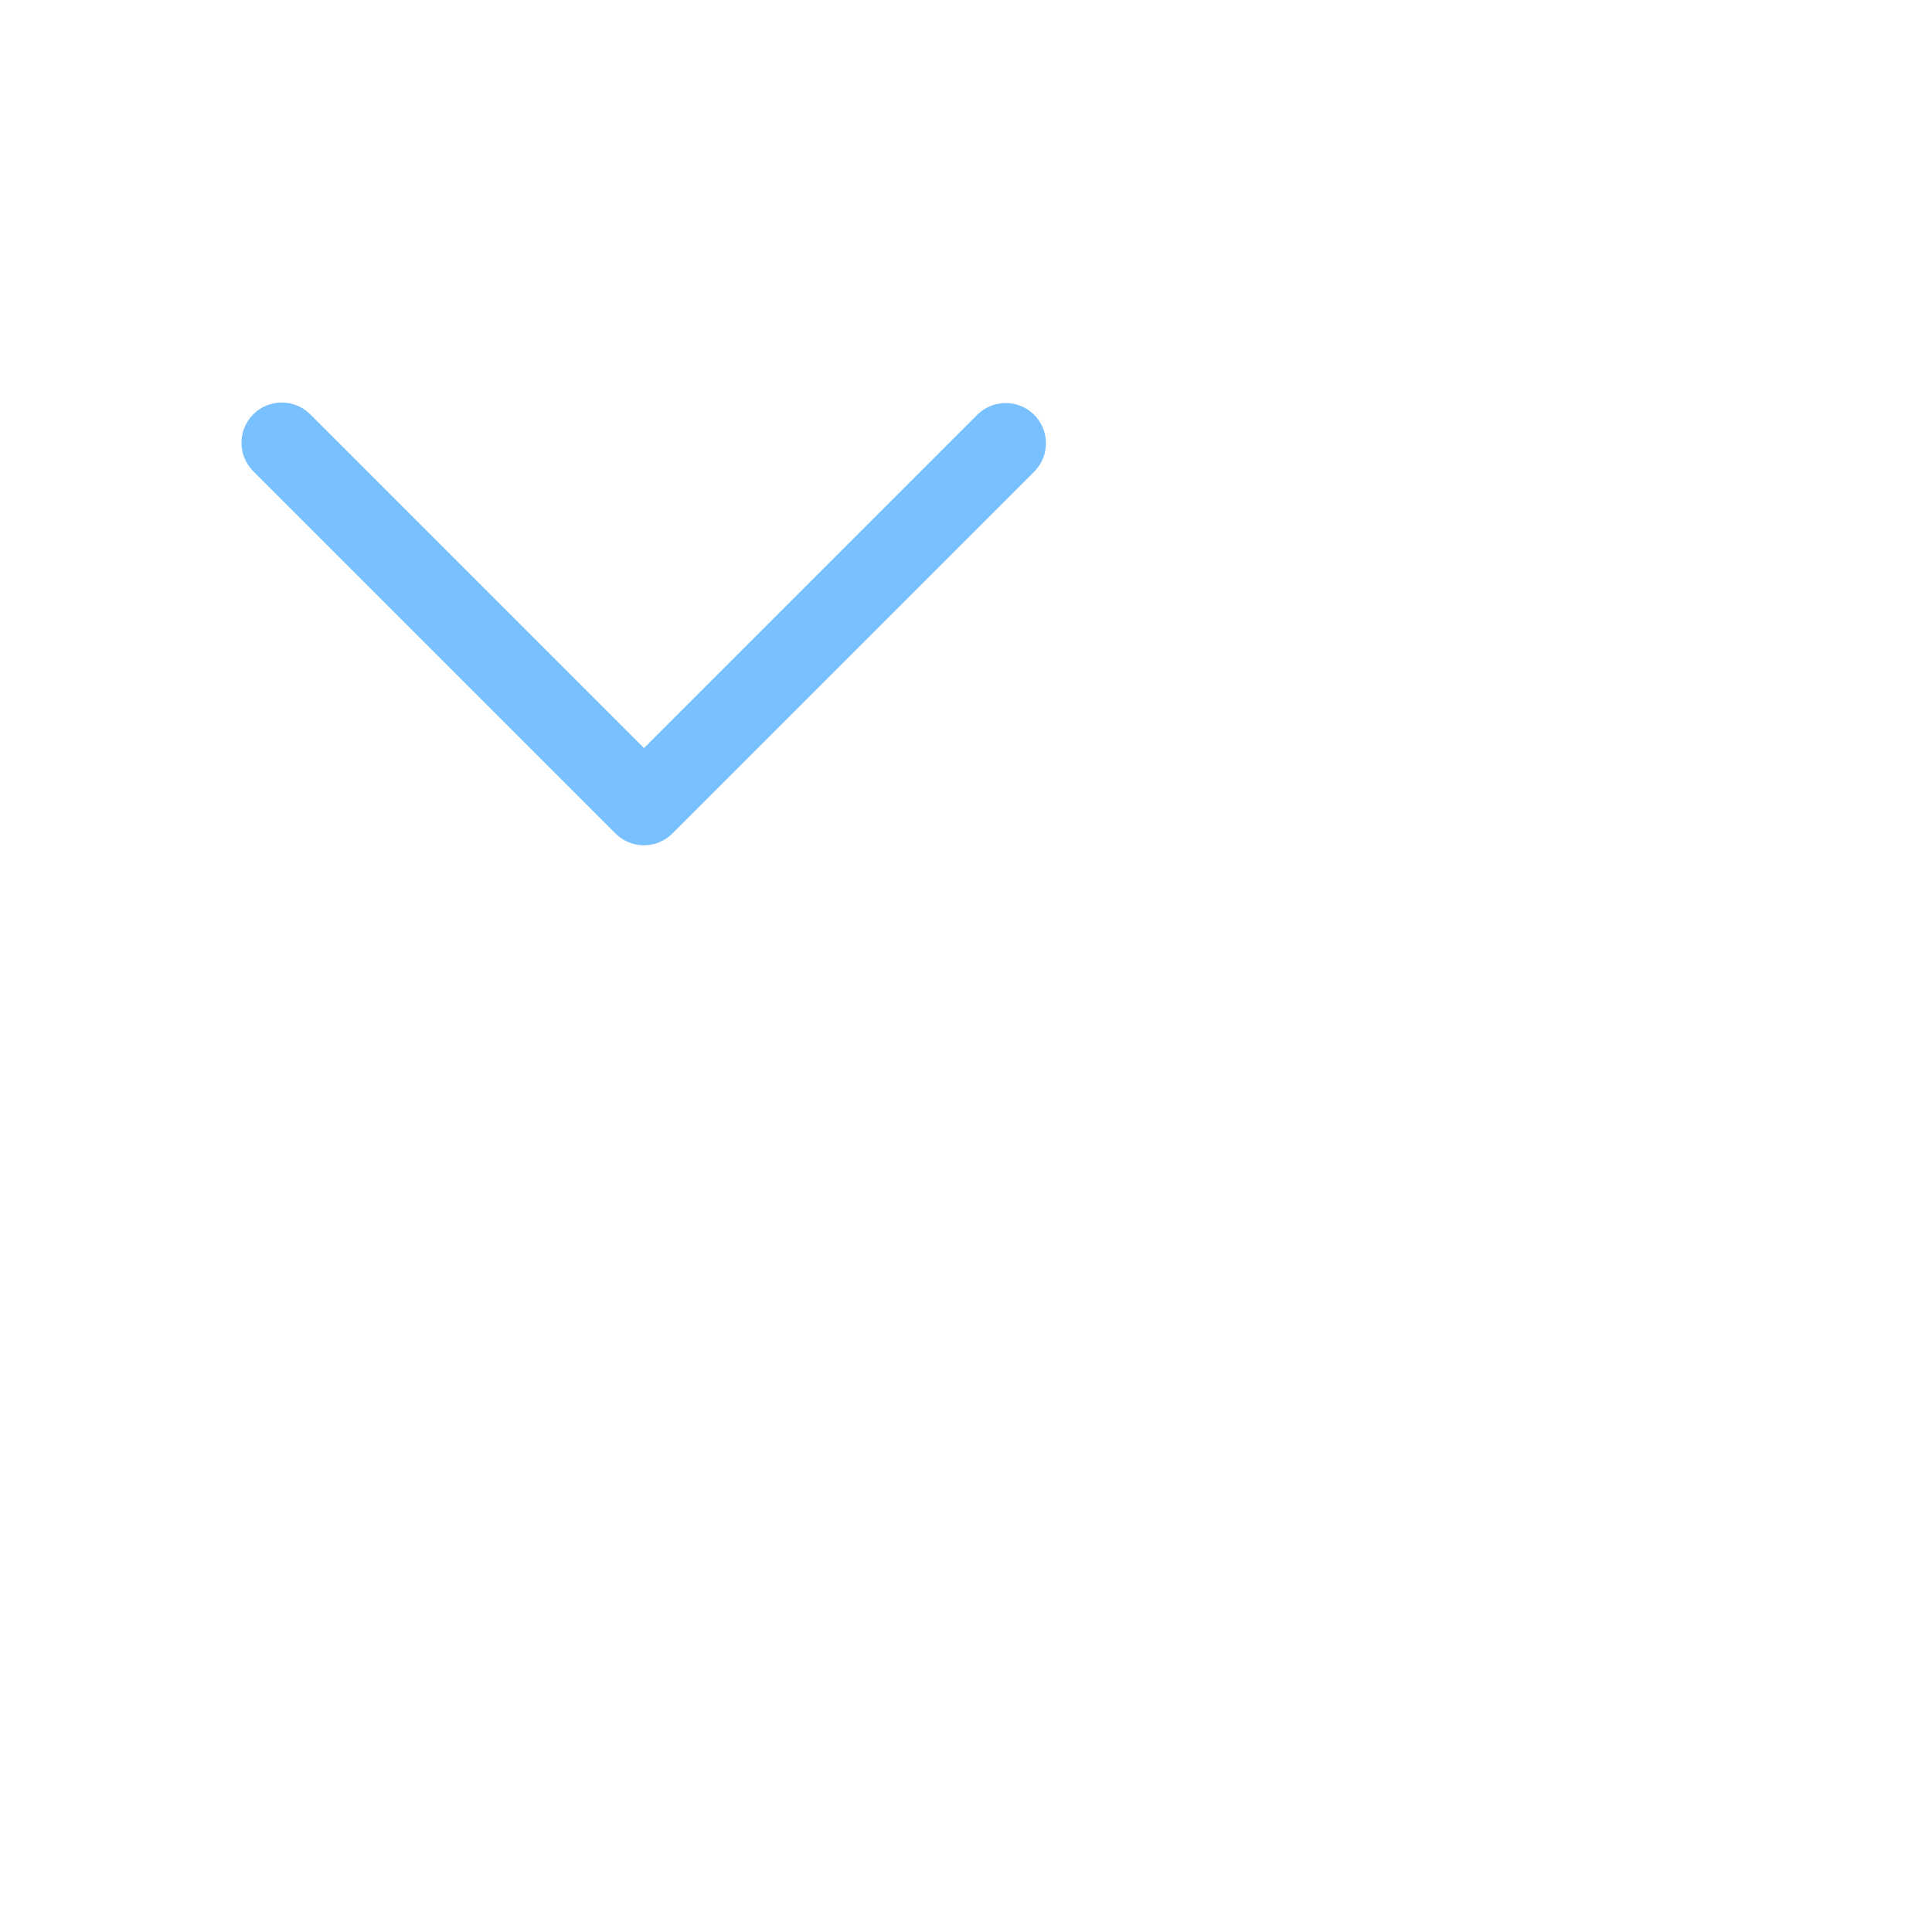
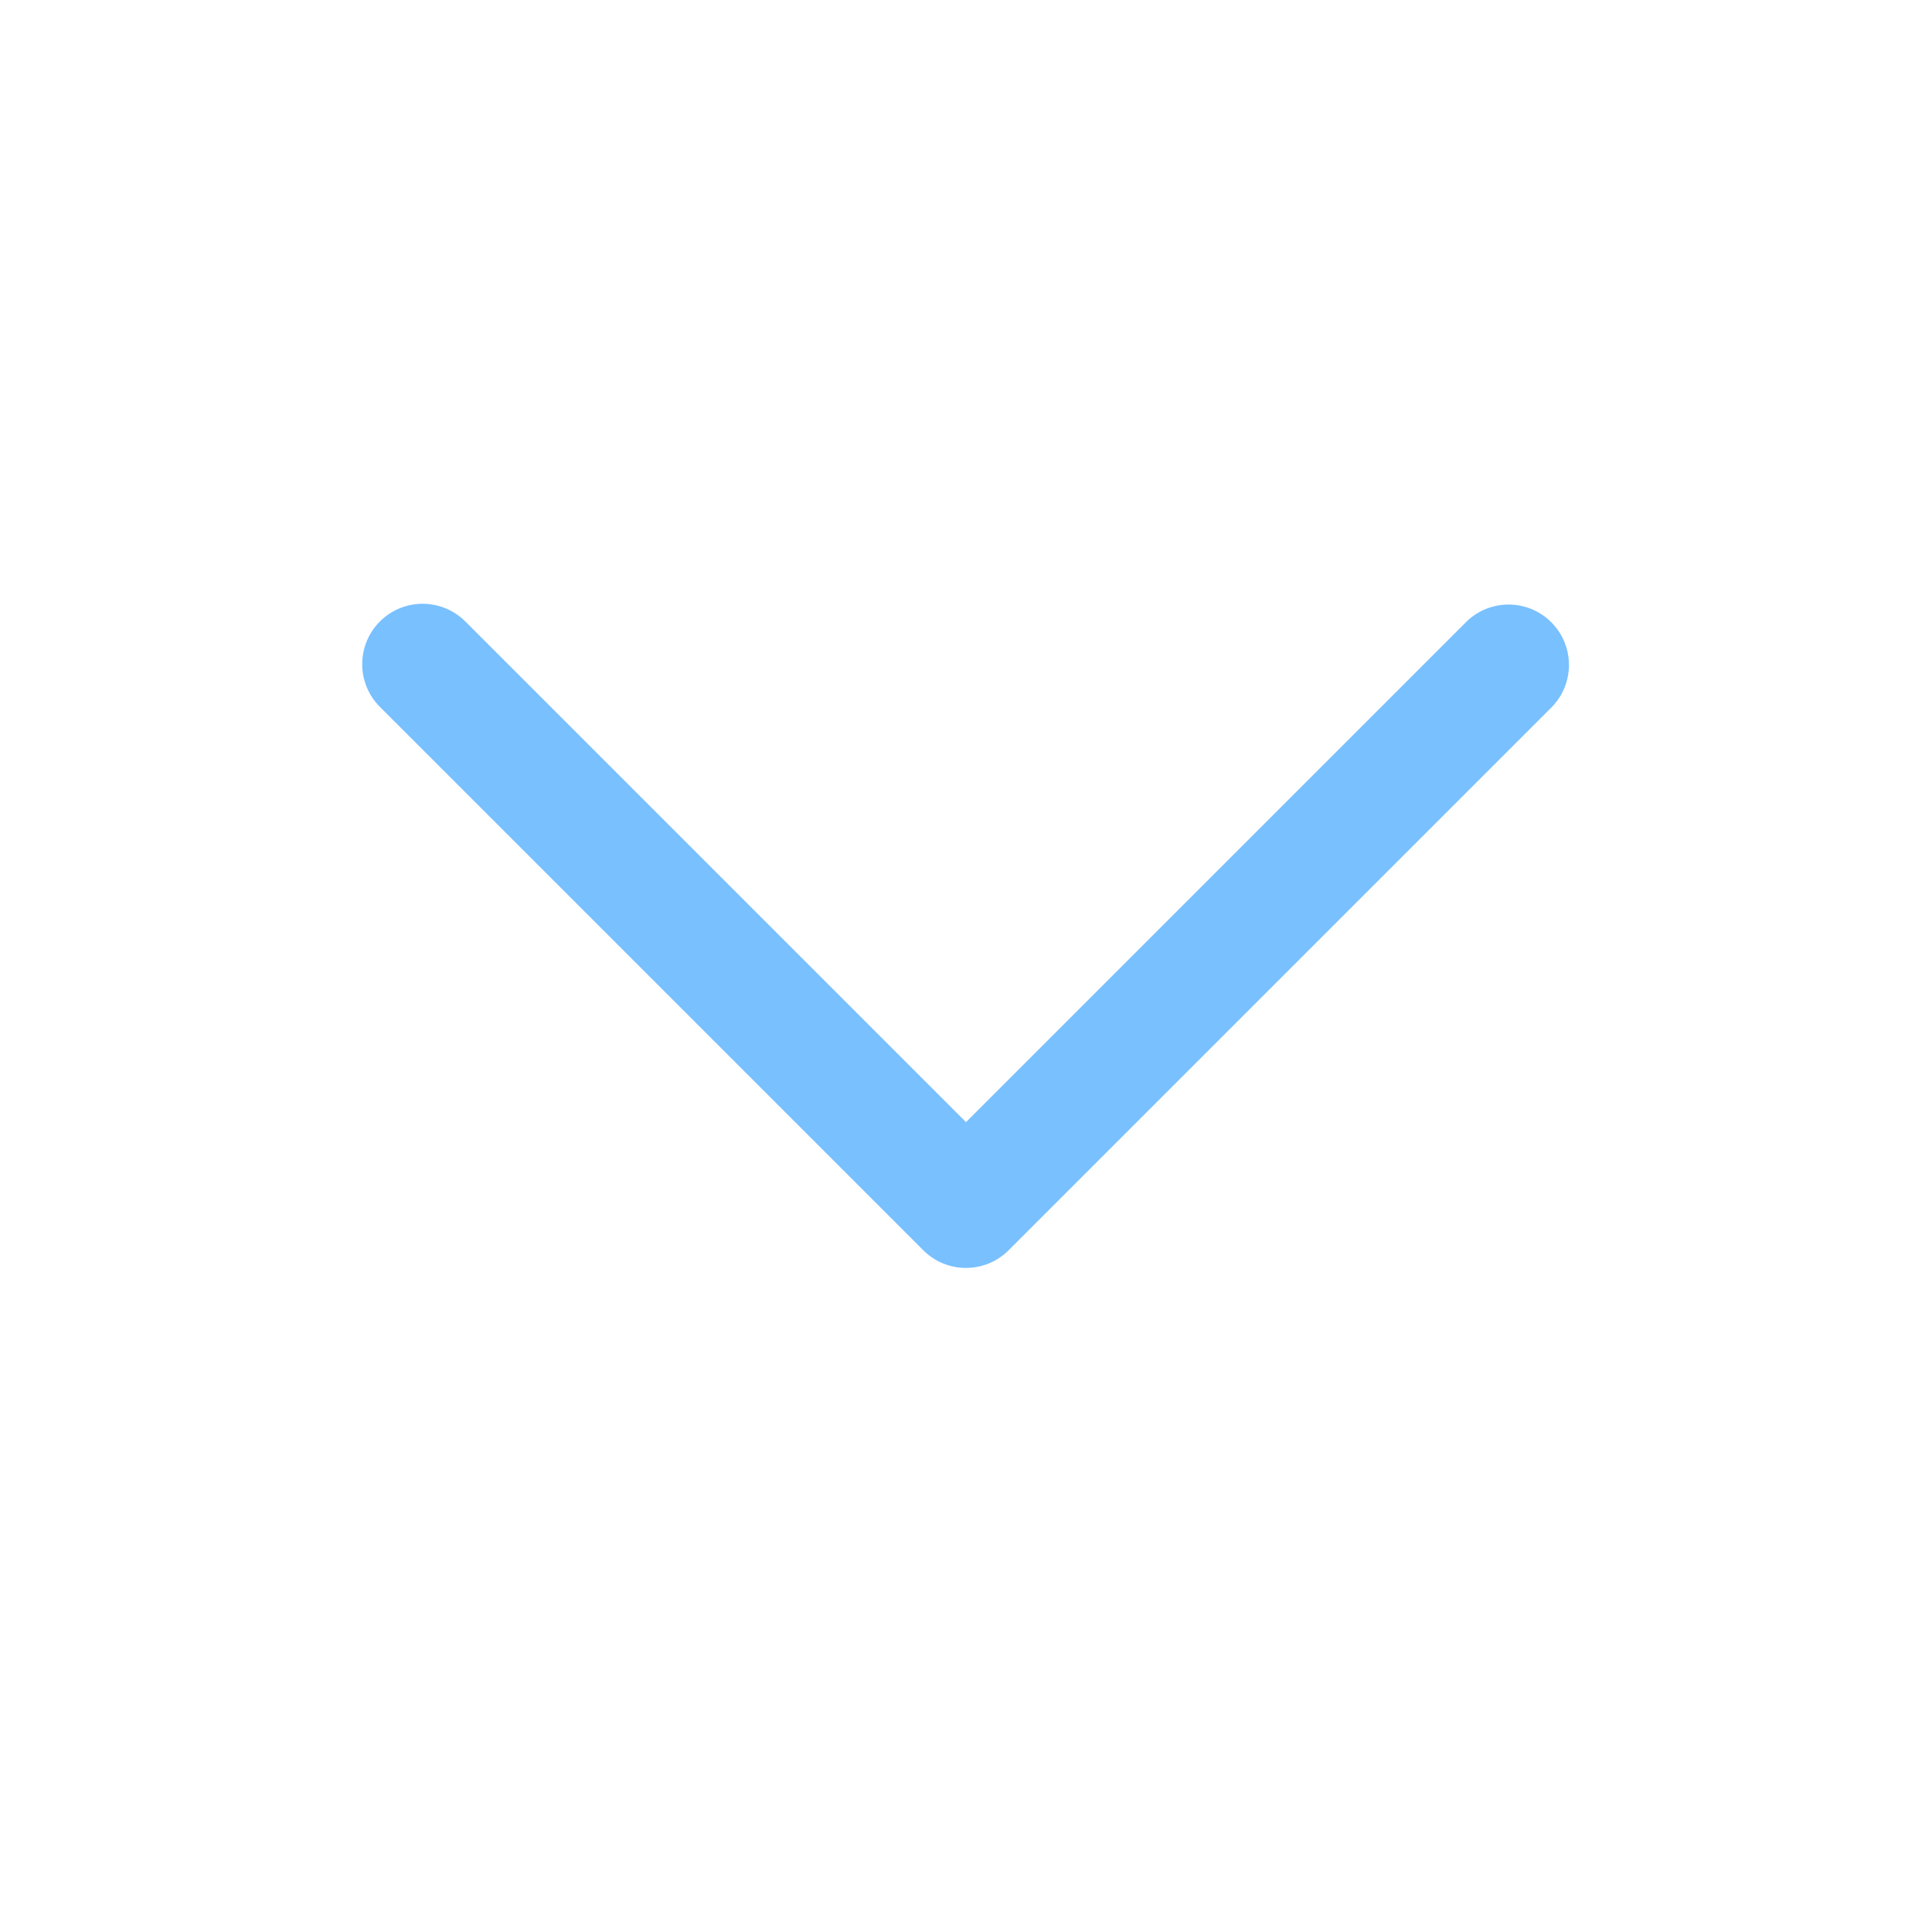
- <svg xmlns="http://www.w3.org/2000/svg" viewBox="0 0 24 24" preserveAspectRatio="xMidYMid meet">
+ <svg xmlns="http://www.w3.org/2000/svg" viewBox="0 0 16 16" preserveAspectRatio="xMidYMid meet">
  <path fill="#79c0ff" d="m3.146 5.854l4.5 4.5a.5.5 0 0 0 .707 0l4.5-4.5a.5.5 0 0 0-.707-.707L8 9.293L3.854 5.147a.5.5 0 0 0-.708.707" />
</svg>
